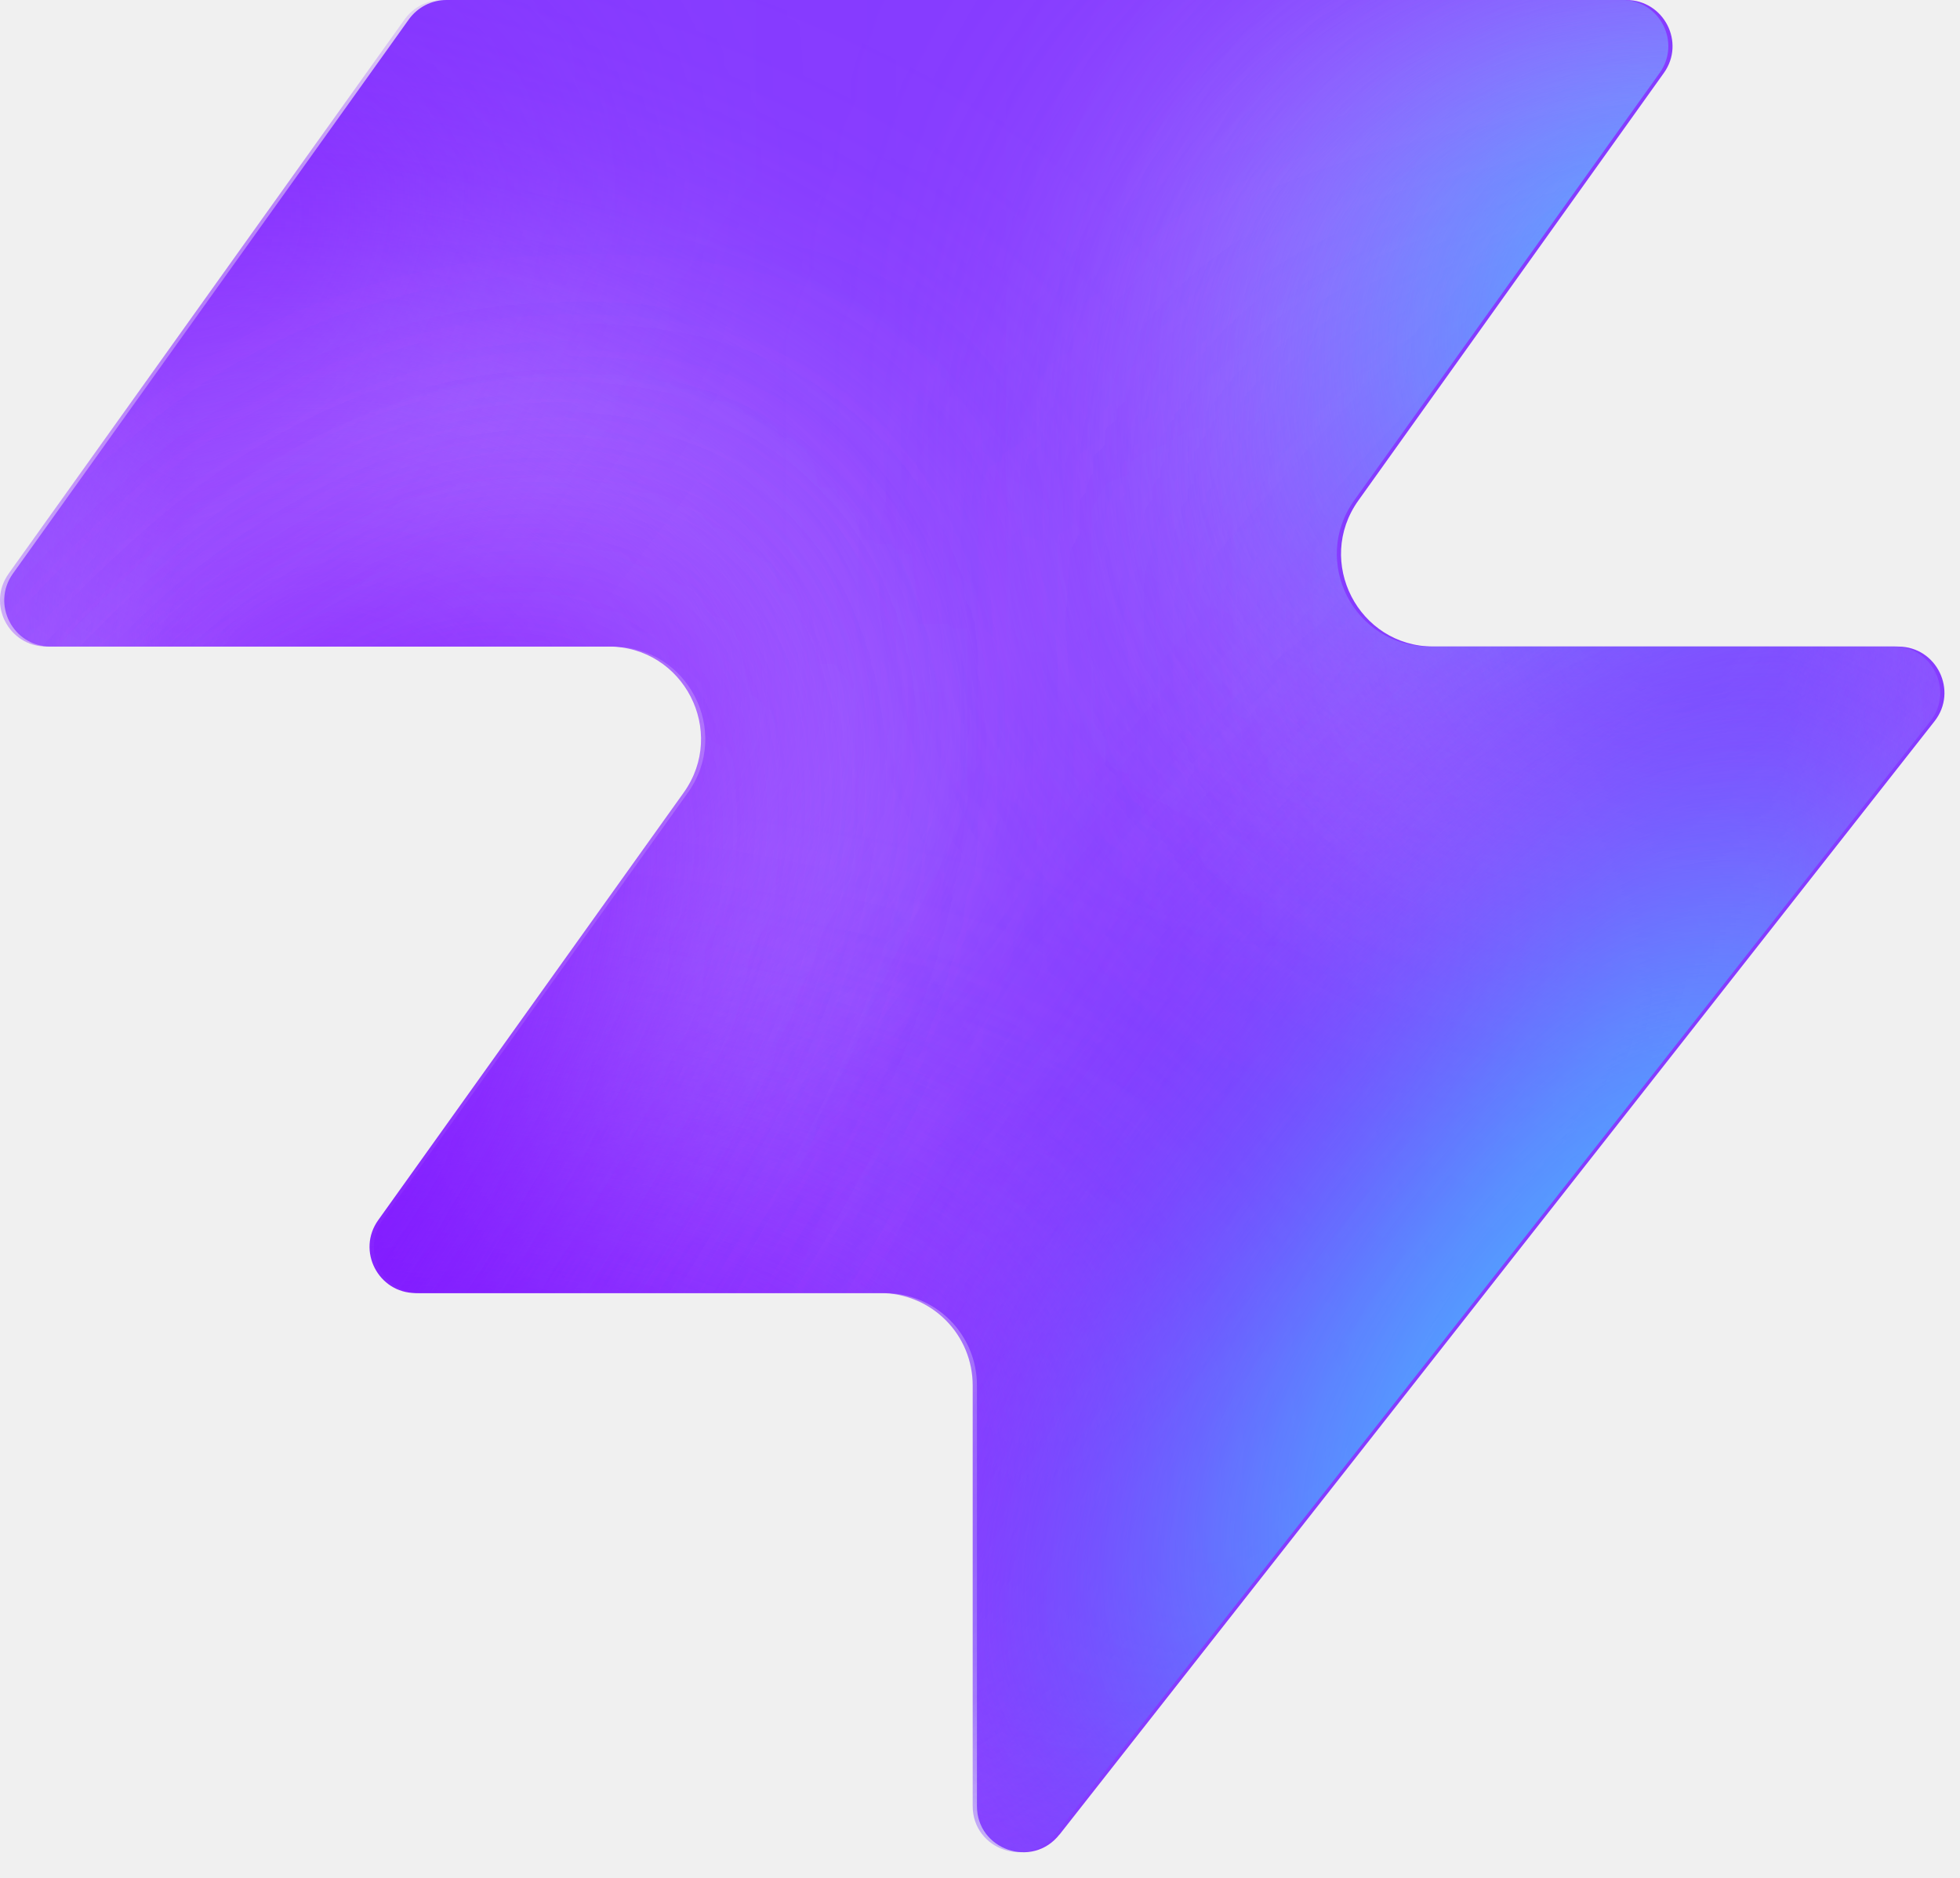
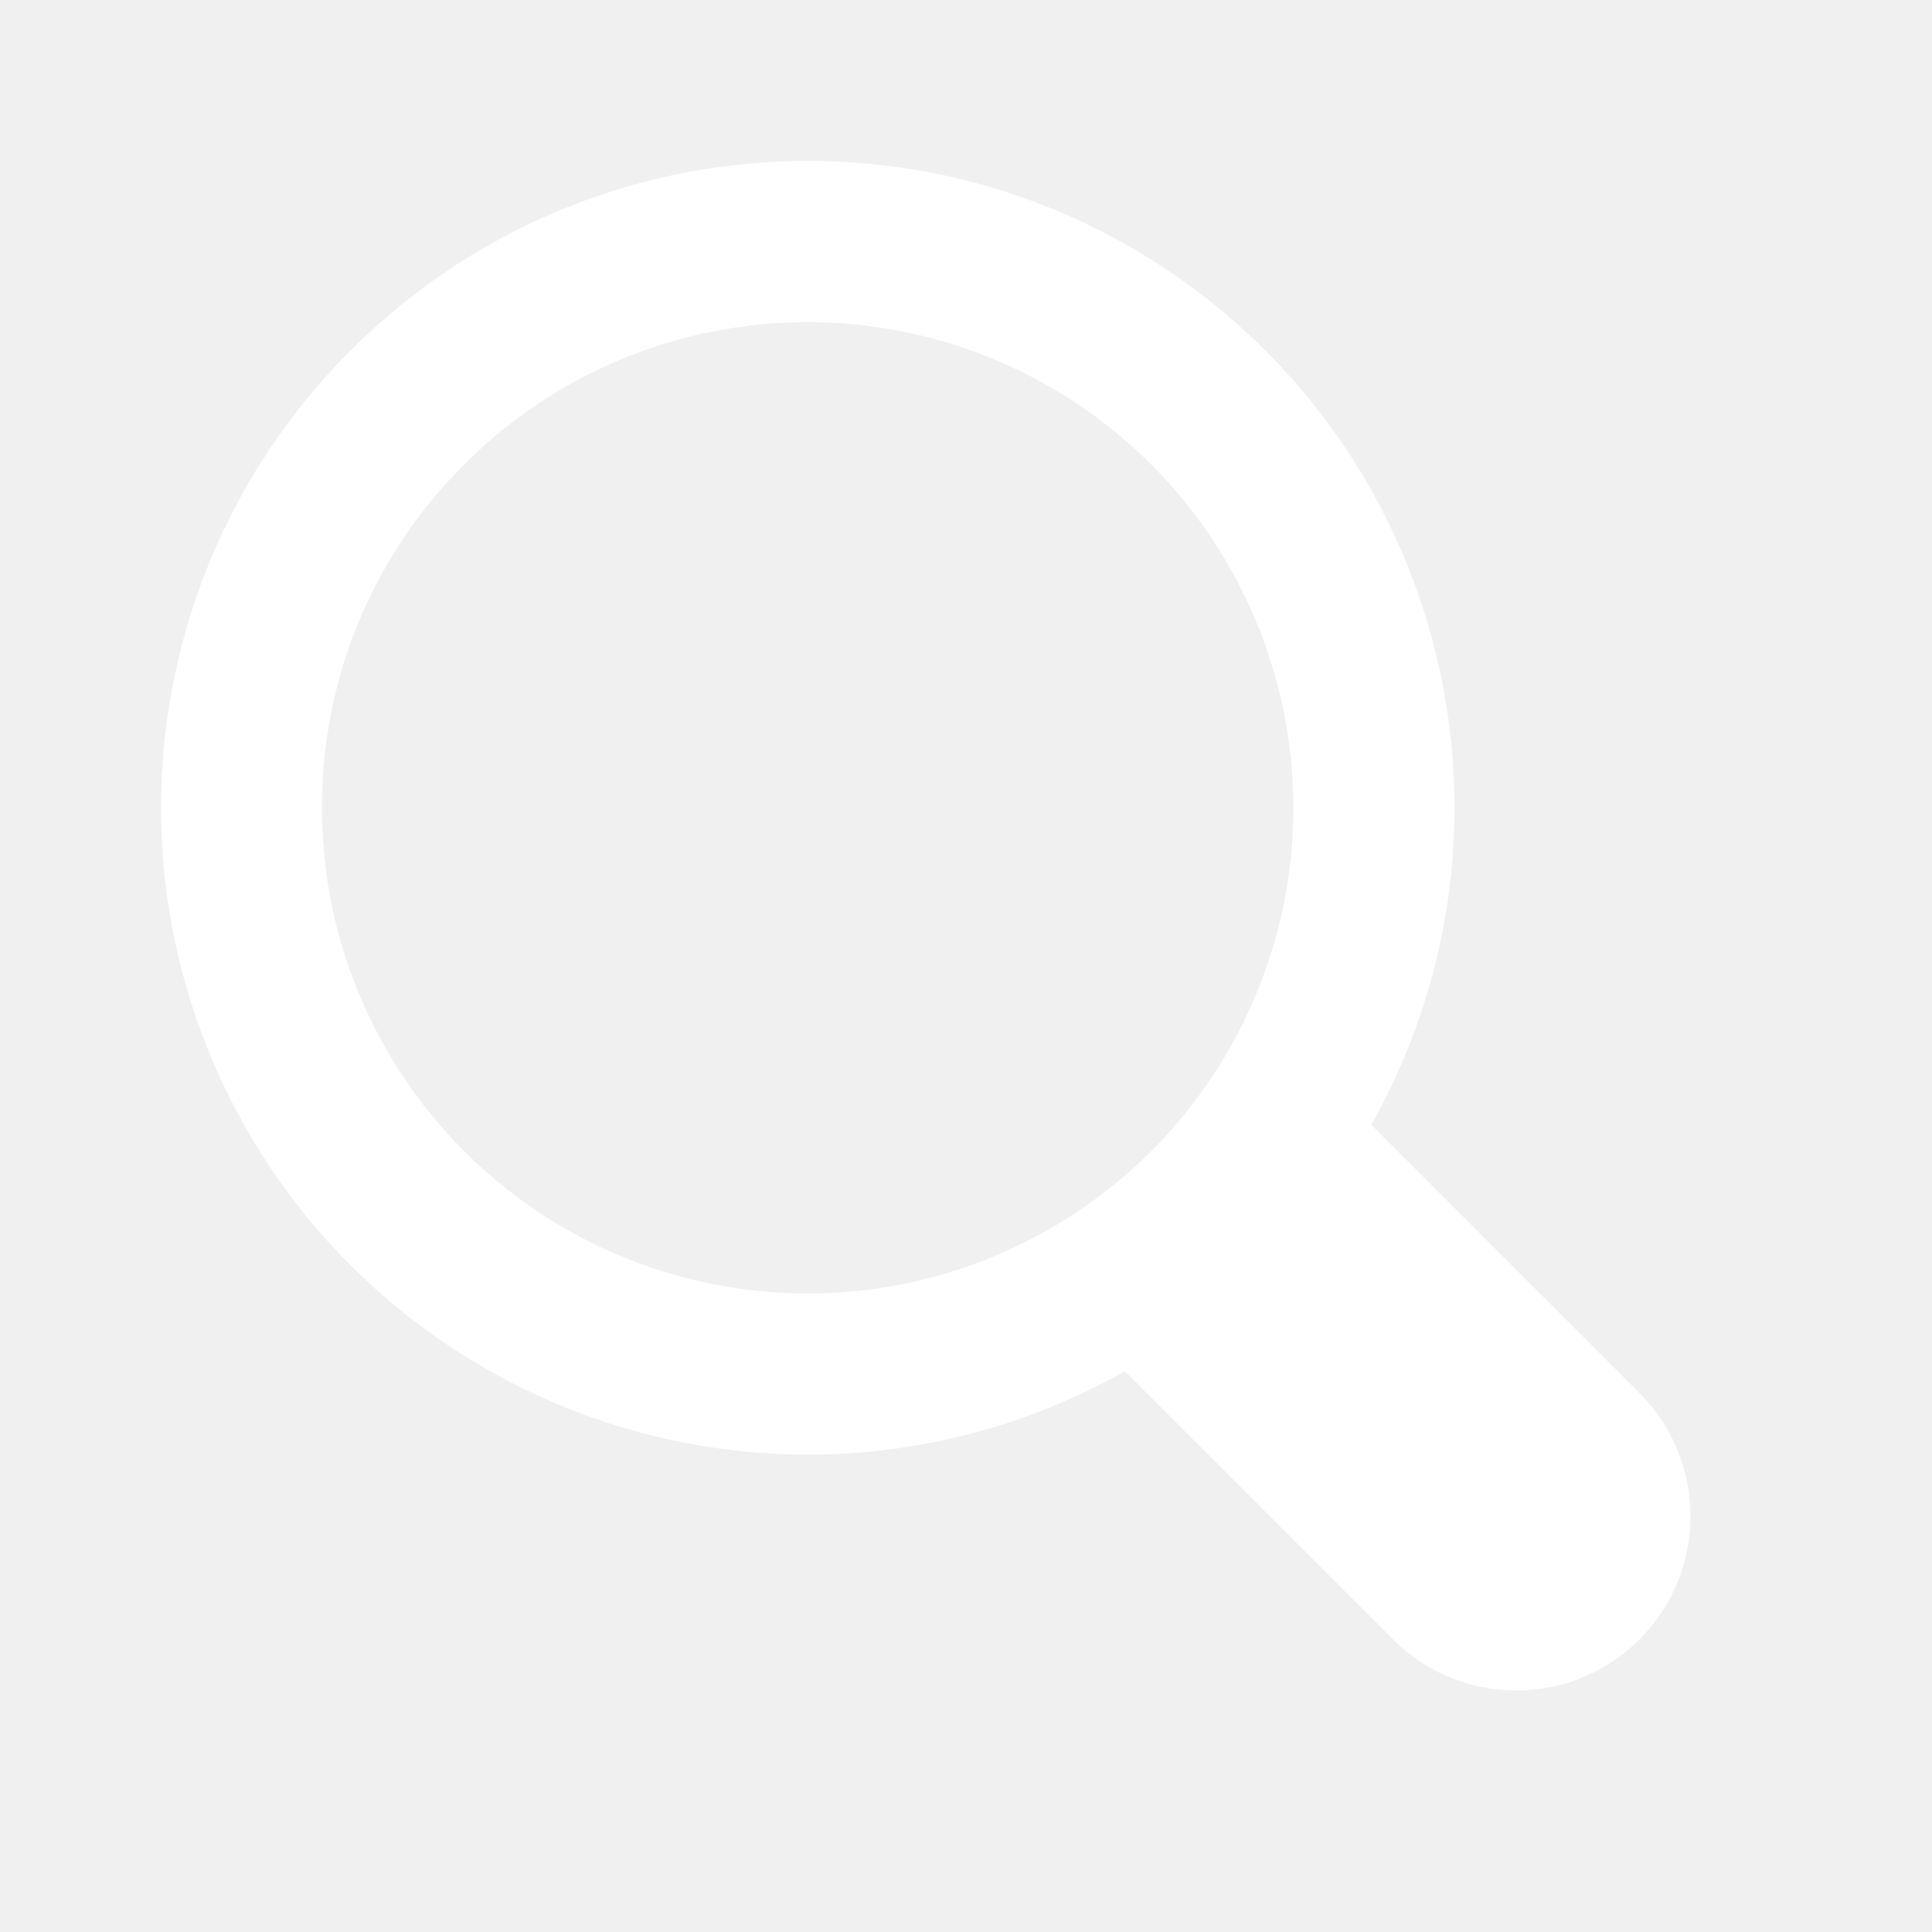
- <svg xmlns="http://www.w3.org/2000/svg" width="48" height="46" fill="none" viewBox="0 0 48 46">
-   <path fill="#863bff" d="M25.946 44.938c-.664.845-2.021.375-2.021-.698V33.937a2.26 2.26 0 0 0-2.262-2.262H10.287c-.92 0-1.456-1.04-.92-1.788l7.48-10.471c1.07-1.497 0-3.578-1.842-3.578H1.237c-.92 0-1.456-1.04-.92-1.788L10.013.474c.214-.297.556-.474.92-.474h28.894c.92 0 1.456 1.04.92 1.788l-7.48 10.471c-1.07 1.498 0 3.579 1.842 3.579h11.377c.943 0 1.473 1.088.89 1.83L25.947 44.94z" style="fill:#863bff;fill:color(display-p3 .525 .23 1);fill-opacity:1" />
-   <mask id="a" width="48" height="46" x="0" y="0" maskUnits="userSpaceOnUse" style="mask-type:alpha">
-     <path fill="#000" d="M25.842 44.938c-.664.844-2.021.375-2.021-.698V33.937a2.26 2.26 0 0 0-2.262-2.262H10.183c-.92 0-1.456-1.04-.92-1.788l7.48-10.471c1.07-1.498 0-3.579-1.842-3.579H1.133c-.92 0-1.456-1.04-.92-1.787L9.91.473c.214-.297.556-.474.92-.474h28.894c.92 0 1.456 1.04.92 1.788l-7.48 10.471c-1.07 1.498 0 3.578 1.842 3.578h11.377c.943 0 1.473 1.088.89 1.832L25.843 44.94z" style="fill:#000;fill-opacity:1" />
-   </mask>
-   <g mask="url(#a)">
-     <g filter="url(#b)">
-       <ellipse cx="5.508" cy="14.704" fill="#ede6ff" rx="5.508" ry="14.704" style="fill:#ede6ff;fill:color(display-p3 .927 .903 1);fill-opacity:1" transform="matrix(.00324 1 1 -.00324 -4.47 31.516)" />
-     </g>
-     <g filter="url(#c)">
-       <ellipse cx="10.399" cy="29.851" fill="#ede6ff" rx="10.399" ry="29.851" style="fill:#ede6ff;fill:color(display-p3 .927 .903 1);fill-opacity:1" transform="matrix(.00324 1 1 -.00324 -39.328 7.883)" />
-     </g>
-     <g filter="url(#d)">
-       <ellipse cx="5.508" cy="30.487" fill="#7e14ff" rx="5.508" ry="30.487" style="fill:#7e14ff;fill:color(display-p3 .492 .077 1);fill-opacity:1" transform="rotate(89.814 -25.913 -14.639)scale(1 -1)" />
-     </g>
-     <g filter="url(#e)">
-       <ellipse cx="5.508" cy="30.599" fill="#7e14ff" rx="5.508" ry="30.599" style="fill:#7e14ff;fill:color(display-p3 .492 .077 1);fill-opacity:1" transform="rotate(89.814 -32.644 -3.334)scale(1 -1)" />
-     </g>
-     <g filter="url(#f)">
-       <ellipse cx="5.508" cy="30.599" fill="#7e14ff" rx="5.508" ry="30.599" style="fill:#7e14ff;fill:color(display-p3 .492 .077 1);fill-opacity:1" transform="matrix(.00324 1 1 -.00324 -34.34 30.47)" />
-     </g>
-     <g filter="url(#g)">
-       <ellipse cx="14.072" cy="22.078" fill="#ede6ff" rx="14.072" ry="22.078" style="fill:#ede6ff;fill:color(display-p3 .927 .903 1);fill-opacity:1" transform="rotate(93.35 24.506 48.493)scale(-1 1)" />
-     </g>
-     <g filter="url(#h)">
-       <ellipse cx="3.47" cy="21.501" fill="#7e14ff" rx="3.47" ry="21.501" style="fill:#7e14ff;fill:color(display-p3 .492 .077 1);fill-opacity:1" transform="rotate(89.009 28.708 47.59)scale(-1 1)" />
-     </g>
-     <g filter="url(#i)">
-       <ellipse cx="3.47" cy="21.501" fill="#7e14ff" rx="3.47" ry="21.501" style="fill:#7e14ff;fill:color(display-p3 .492 .077 1);fill-opacity:1" transform="rotate(89.009 28.708 47.59)scale(-1 1)" />
-     </g>
-     <g filter="url(#j)">
-       <ellipse cx=".387" cy="8.972" fill="#7e14ff" rx="4.407" ry="29.108" style="fill:#7e14ff;fill:color(display-p3 .492 .077 1);fill-opacity:1" transform="rotate(39.51 .387 8.972)" />
-     </g>
-     <g filter="url(#k)">
-       <ellipse cx="47.523" cy="-6.092" fill="#7e14ff" rx="4.407" ry="29.108" style="fill:#7e14ff;fill:color(display-p3 .492 .077 1);fill-opacity:1" transform="rotate(37.892 47.523 -6.092)" />
-     </g>
-     <g filter="url(#l)">
-       <ellipse cx="41.412" cy="6.333" fill="#47bfff" rx="5.971" ry="9.665" style="fill:#47bfff;fill:color(display-p3 .28 .748 1);fill-opacity:1" transform="rotate(37.892 41.412 6.333)" />
-     </g>
-     <g filter="url(#m)">
-       <ellipse cx="-1.879" cy="38.332" fill="#7e14ff" rx="4.407" ry="29.108" style="fill:#7e14ff;fill:color(display-p3 .492 .077 1);fill-opacity:1" transform="rotate(37.892 -1.88 38.332)" />
-     </g>
-     <g filter="url(#n)">
-       <ellipse cx="-1.879" cy="38.332" fill="#7e14ff" rx="4.407" ry="29.108" style="fill:#7e14ff;fill:color(display-p3 .492 .077 1);fill-opacity:1" transform="rotate(37.892 -1.88 38.332)" />
-     </g>
-     <g filter="url(#o)">
-       <ellipse cx="35.651" cy="29.907" fill="#7e14ff" rx="4.407" ry="29.108" style="fill:#7e14ff;fill:color(display-p3 .492 .077 1);fill-opacity:1" transform="rotate(37.892 35.651 29.907)" />
-     </g>
-     <g filter="url(#p)">
-       <ellipse cx="38.418" cy="32.4" fill="#47bfff" rx="5.971" ry="15.297" style="fill:#47bfff;fill:color(display-p3 .28 .748 1);fill-opacity:1" transform="rotate(37.892 38.418 32.4)" />
-     </g>
-   </g>
-   <defs>
-     <filter id="b" width="60.045" height="41.654" x="-19.77" y="16.149" color-interpolation-filters="sRGB" filterUnits="userSpaceOnUse">
-       <feFlood flood-opacity="0" result="BackgroundImageFix" />
-       <feBlend in="SourceGraphic" in2="BackgroundImageFix" result="shape" />
-       <feGaussianBlur result="effect1_foregroundBlur_2002_17158" stdDeviation="7.659" />
-     </filter>
-     <filter id="c" width="90.34" height="51.437" x="-54.613" y="-7.533" color-interpolation-filters="sRGB" filterUnits="userSpaceOnUse">
-       <feFlood flood-opacity="0" result="BackgroundImageFix" />
-       <feBlend in="SourceGraphic" in2="BackgroundImageFix" result="shape" />
-       <feGaussianBlur result="effect1_foregroundBlur_2002_17158" stdDeviation="7.659" />
-     </filter>
-     <filter id="d" width="79.355" height="29.4" x="-49.64" y="2.03" color-interpolation-filters="sRGB" filterUnits="userSpaceOnUse">
-       <feFlood flood-opacity="0" result="BackgroundImageFix" />
-       <feBlend in="SourceGraphic" in2="BackgroundImageFix" result="shape" />
-       <feGaussianBlur result="effect1_foregroundBlur_2002_17158" stdDeviation="4.596" />
-     </filter>
-     <filter id="e" width="79.579" height="29.4" x="-45.045" y="20.029" color-interpolation-filters="sRGB" filterUnits="userSpaceOnUse">
-       <feFlood flood-opacity="0" result="BackgroundImageFix" />
-       <feBlend in="SourceGraphic" in2="BackgroundImageFix" result="shape" />
-       <feGaussianBlur result="effect1_foregroundBlur_2002_17158" stdDeviation="4.596" />
-     </filter>
-     <filter id="f" width="79.579" height="29.4" x="-43.513" y="21.178" color-interpolation-filters="sRGB" filterUnits="userSpaceOnUse">
-       <feFlood flood-opacity="0" result="BackgroundImageFix" />
-       <feBlend in="SourceGraphic" in2="BackgroundImageFix" result="shape" />
-       <feGaussianBlur result="effect1_foregroundBlur_2002_17158" stdDeviation="4.596" />
-     </filter>
-     <filter id="g" width="74.749" height="58.852" x="15.756" y="-17.901" color-interpolation-filters="sRGB" filterUnits="userSpaceOnUse">
-       <feFlood flood-opacity="0" result="BackgroundImageFix" />
-       <feBlend in="SourceGraphic" in2="BackgroundImageFix" result="shape" />
-       <feGaussianBlur result="effect1_foregroundBlur_2002_17158" stdDeviation="7.659" />
-     </filter>
-     <filter id="h" width="61.377" height="25.362" x="23.548" y="2.284" color-interpolation-filters="sRGB" filterUnits="userSpaceOnUse">
-       <feFlood flood-opacity="0" result="BackgroundImageFix" />
-       <feBlend in="SourceGraphic" in2="BackgroundImageFix" result="shape" />
-       <feGaussianBlur result="effect1_foregroundBlur_2002_17158" stdDeviation="4.596" />
-     </filter>
-     <filter id="i" width="61.377" height="25.362" x="23.548" y="2.284" color-interpolation-filters="sRGB" filterUnits="userSpaceOnUse">
-       <feFlood flood-opacity="0" result="BackgroundImageFix" />
-       <feBlend in="SourceGraphic" in2="BackgroundImageFix" result="shape" />
-       <feGaussianBlur result="effect1_foregroundBlur_2002_17158" stdDeviation="4.596" />
-     </filter>
-     <filter id="j" width="56.045" height="63.649" x="-27.636" y="-22.853" color-interpolation-filters="sRGB" filterUnits="userSpaceOnUse">
-       <feFlood flood-opacity="0" result="BackgroundImageFix" />
-       <feBlend in="SourceGraphic" in2="BackgroundImageFix" result="shape" />
-       <feGaussianBlur result="effect1_foregroundBlur_2002_17158" stdDeviation="4.596" />
-     </filter>
-     <filter id="k" width="54.814" height="64.646" x="20.116" y="-38.415" color-interpolation-filters="sRGB" filterUnits="userSpaceOnUse">
-       <feFlood flood-opacity="0" result="BackgroundImageFix" />
-       <feBlend in="SourceGraphic" in2="BackgroundImageFix" result="shape" />
-       <feGaussianBlur result="effect1_foregroundBlur_2002_17158" stdDeviation="4.596" />
-     </filter>
-     <filter id="l" width="33.541" height="35.313" x="24.641" y="-11.323" color-interpolation-filters="sRGB" filterUnits="userSpaceOnUse">
-       <feFlood flood-opacity="0" result="BackgroundImageFix" />
-       <feBlend in="SourceGraphic" in2="BackgroundImageFix" result="shape" />
-       <feGaussianBlur result="effect1_foregroundBlur_2002_17158" stdDeviation="4.596" />
-     </filter>
-     <filter id="m" width="54.814" height="64.646" x="-29.286" y="6.009" color-interpolation-filters="sRGB" filterUnits="userSpaceOnUse">
-       <feFlood flood-opacity="0" result="BackgroundImageFix" />
-       <feBlend in="SourceGraphic" in2="BackgroundImageFix" result="shape" />
-       <feGaussianBlur result="effect1_foregroundBlur_2002_17158" stdDeviation="4.596" />
-     </filter>
-     <filter id="n" width="54.814" height="64.646" x="-29.286" y="6.009" color-interpolation-filters="sRGB" filterUnits="userSpaceOnUse">
-       <feFlood flood-opacity="0" result="BackgroundImageFix" />
-       <feBlend in="SourceGraphic" in2="BackgroundImageFix" result="shape" />
-       <feGaussianBlur result="effect1_foregroundBlur_2002_17158" stdDeviation="4.596" />
-     </filter>
-     <filter id="o" width="54.814" height="64.646" x="8.244" y="-2.416" color-interpolation-filters="sRGB" filterUnits="userSpaceOnUse">
-       <feFlood flood-opacity="0" result="BackgroundImageFix" />
-       <feBlend in="SourceGraphic" in2="BackgroundImageFix" result="shape" />
-       <feGaussianBlur result="effect1_foregroundBlur_2002_17158" stdDeviation="4.596" />
-     </filter>
-     <filter id="p" width="39.409" height="43.623" x="18.713" y="10.588" color-interpolation-filters="sRGB" filterUnits="userSpaceOnUse">
-       <feFlood flood-opacity="0" result="BackgroundImageFix" />
-       <feBlend in="SourceGraphic" in2="BackgroundImageFix" result="shape" />
-       <feGaussianBlur result="effect1_foregroundBlur_2002_17158" stdDeviation="4.596" />
-     </filter>
-   </defs>
+ <svg xmlns="http://www.w3.org/2000/svg" fill="#ffffff" width="800px" height="800px" viewBox="0 0 24 24">
+   <path d="M10.035,18.069a7.981,7.981,0,0,0,3.938-1.035l3.332,3.332a2.164,2.164,0,0,0,3.061-3.061l-3.332-3.332A8.032,8.032,0,0,0,4.354,4.354a8.034,8.034,0,0,0,5.681,13.715ZM5.768,5.768A6.033,6.033,0,1,1,4,10.035,5.989,5.989,0,0,1,5.768,5.768Z" />
</svg>
